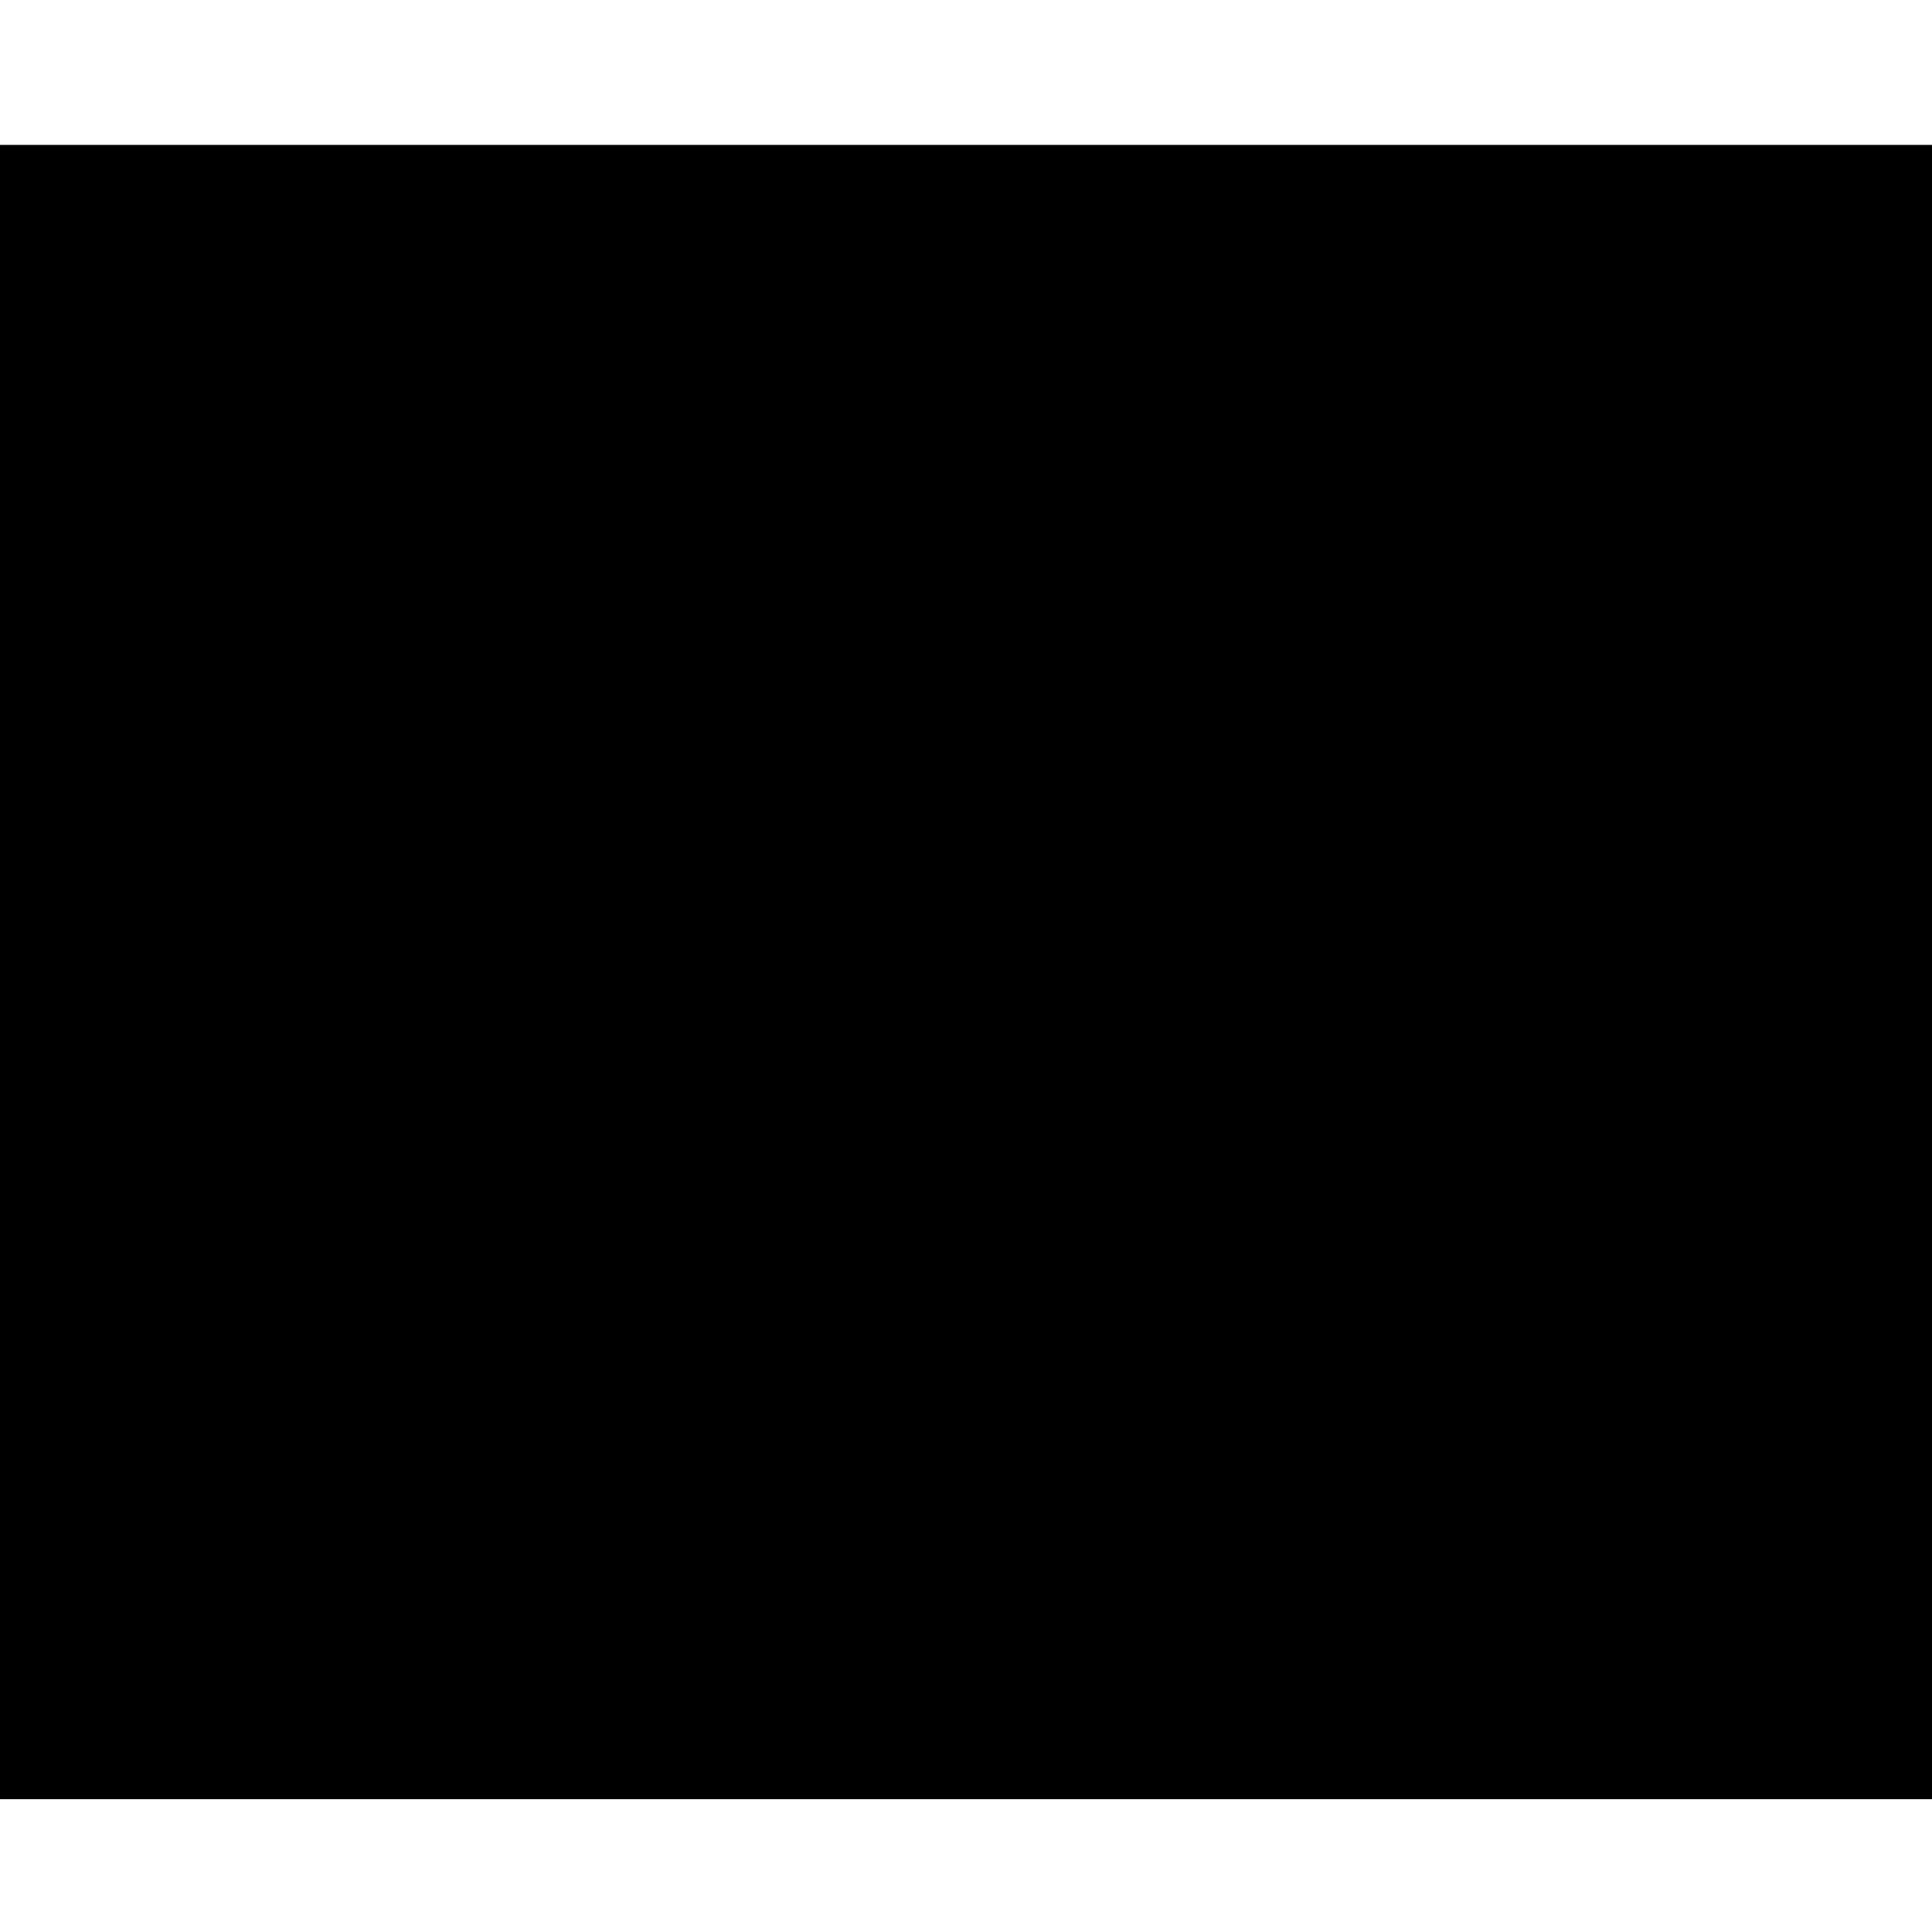
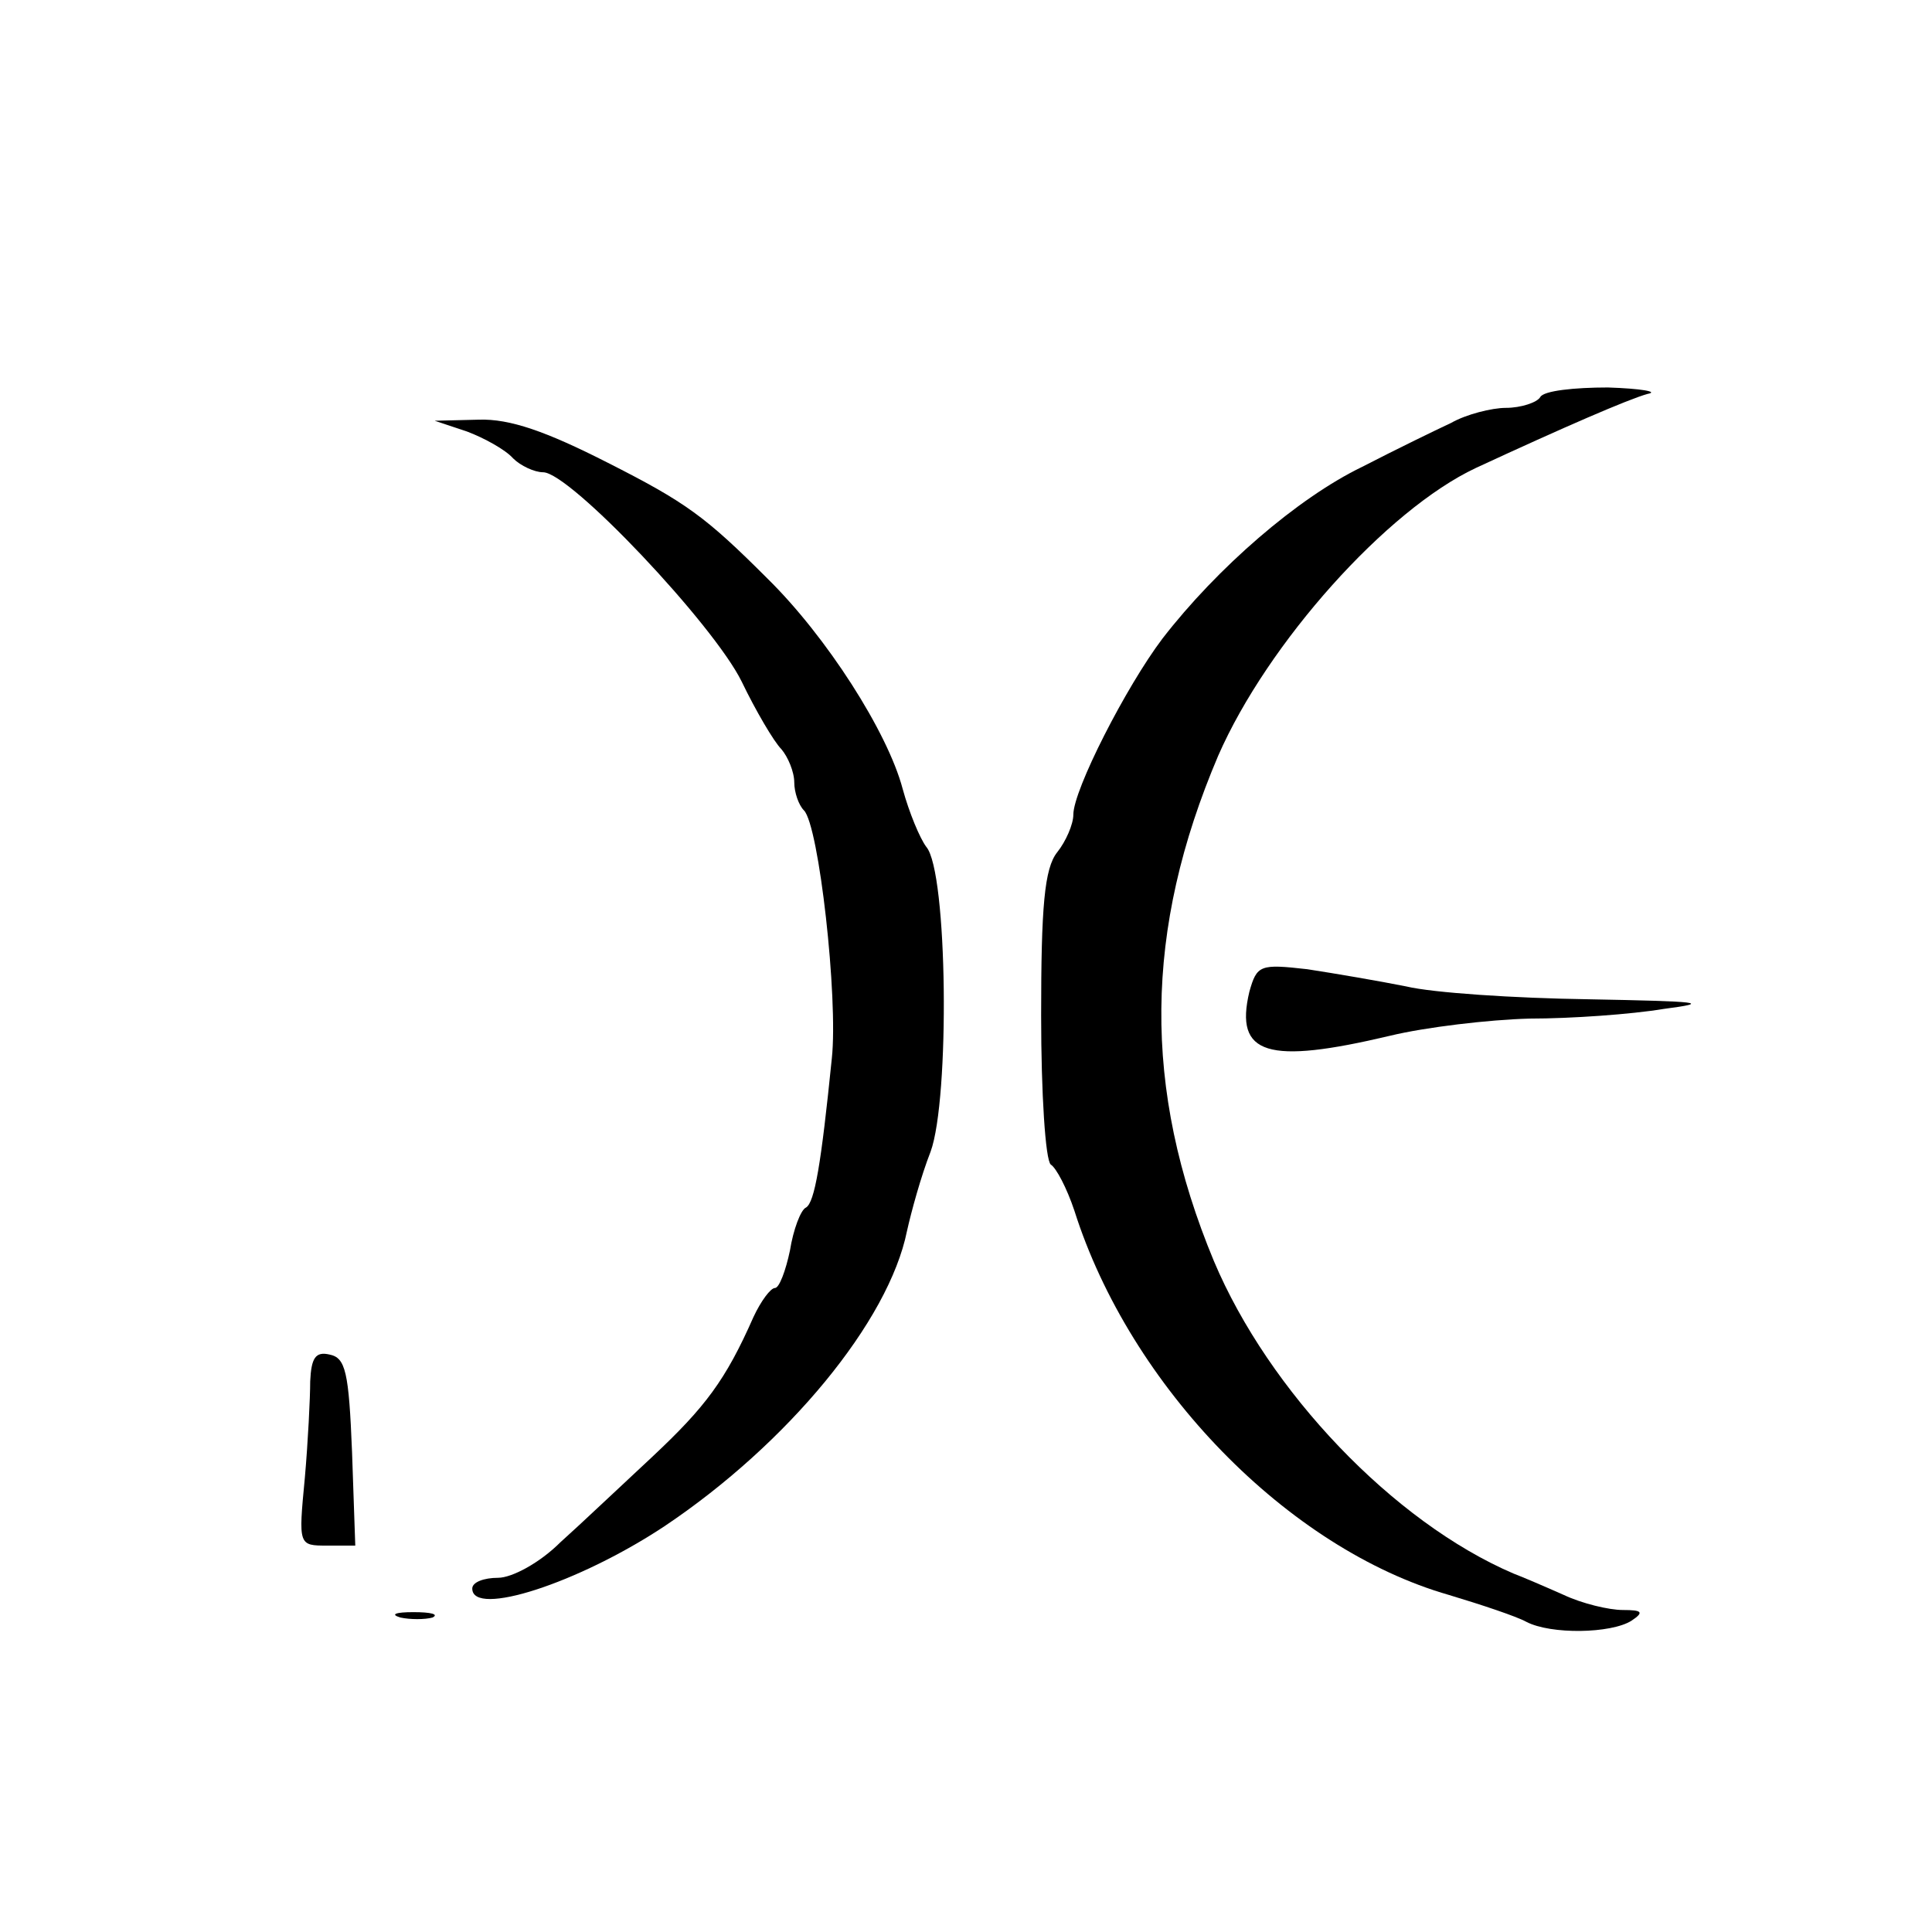
- <svg xmlns="http://www.w3.org/2000/svg" version="1.0" width="160pt" height="160pt" viewBox="0 0 160 160" preserveAspectRatio="xMidYMid meet">
-   <g transform="translate(0,160) scale(0.1,-0.1)" fill="#000000" stroke="none">
-     <path d="M0 795 l0 -685 800 0 800 0 0 685 0 685 -800 0 -800 0 0 -685z" />
+ <svg xmlns="http://www.w3.org/2000/svg" version="1.0" width="180pt" height="180pt" viewBox="0 0 180 180" preserveAspectRatio="xMidYMid meet">
+   <g transform="translate(0,180) scale(0.1,-0.1)" fill="#000000" stroke="none">
+     <path d="M1435 1430 c-3 -5 -18 -10 -32 -10 -13 0 -37 -6 -51 -14 -15 -7 -52 -25 -83 -41 -60 -29 -135 -94 -186 -160 -34 -45 -83 -141 -83 -164 0 -9 -7 -25 -15 -35 -12 -15 -15 -51 -15 -152 0 -73 4 -135 9 -139 5 -3 15 -22 22 -43 52 -164 199 -315 349 -358 30 -9 63 -20 72 -25 23 -12 79 -11 98 1 12 8 10 10 -8 10 -13 0 -38 6 -55 14 -18 8 -39 17 -47 20 -112 48 -228 170 -279 291 -67 161 -65 309 4 471 46 105 157 229 240 268 82 38 142 64 160 69 11 2 -6 5 -37 6 -31 0 -60 -3 -63 -9z" />
+     <path d="M435 1398 c16 -6 36 -17 43 -25 7 -7 20 -13 28 -13 25 0 159 -142 185 -195 13 -27 30 -56 37 -63 6 -7 12 -21 12 -31 0 -9 4 -21 9 -26 14 -14 32 -175 26 -231 -10 -99 -16 -134 -24 -139 -5 -2 -12 -21 -15 -40 -4 -19 -10 -35 -14 -35 -4 0 -13 -12 -20 -27 -26 -59 -45 -84 -94 -130 -28 -26 -67 -63 -86 -80 -19 -19 -45 -33 -58 -33 -13 0 -24 -4 -24 -10 0 -27 99 5 179 58 115 77 209 191 226 275 4 18 13 51 22 74 18 49 16 261 -4 284 -6 8 -16 32 -22 54 -14 53 -71 142 -126 196 -58 58 -76 71 -149 108 -57 29 -91 41 -120 40 l-41 -1 30 -10z" />
+     <path d="M1164 876 c-14 -59 17 -68 131 -41 33 8 92 15 130 16 39 0 95 4 125 9 46 6 34 7 -70 9 -69 1 -145 6 -170 12 -25 5 -66 12 -92 16 -44 5 -47 4 -54 -21z" />
+     <path d="M289 513 c0 -15 -2 -56 -5 -90 -6 -63 -6 -63 21 -63 l26 0 -3 87 c-3 75 -6 88 -21 91 -13 3 -17 -3 -18 -25z" />
+     <path d="M373 293 c9 -2 23 -2 30 0 6 3 -1 5 -18 5 -16 0 -22 -2 -12 -5z" />
  </g>
</svg>
